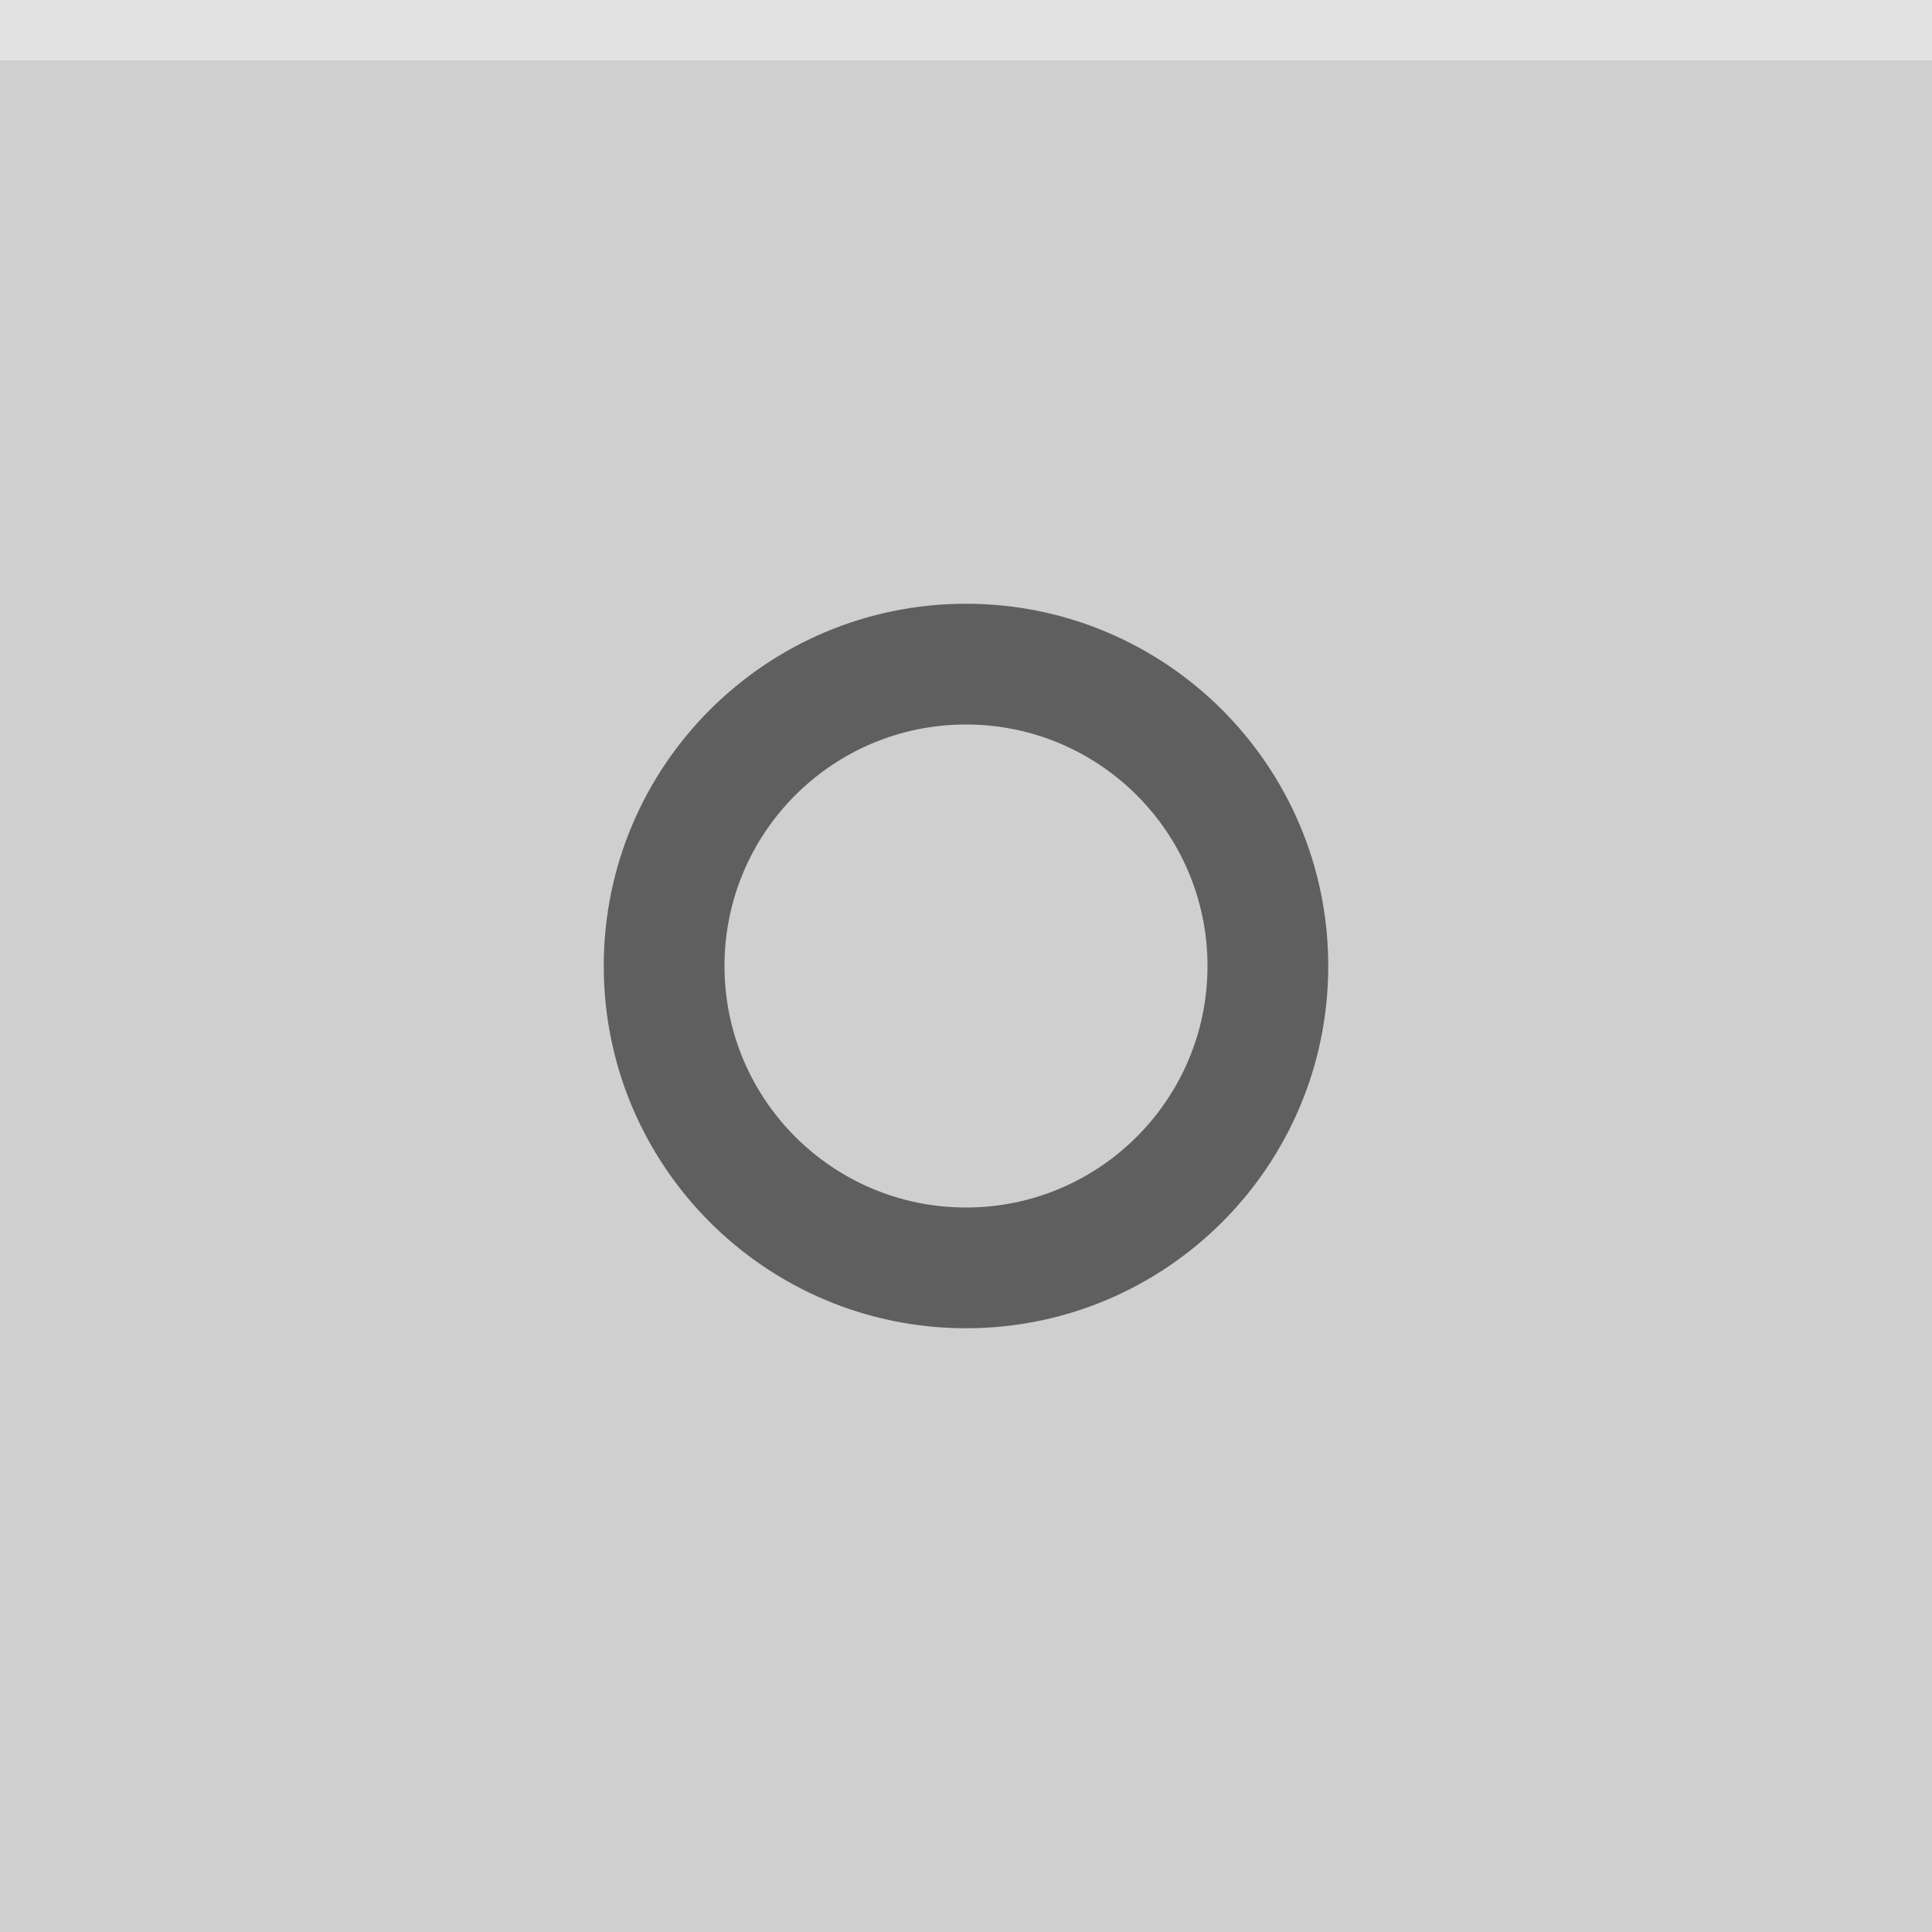
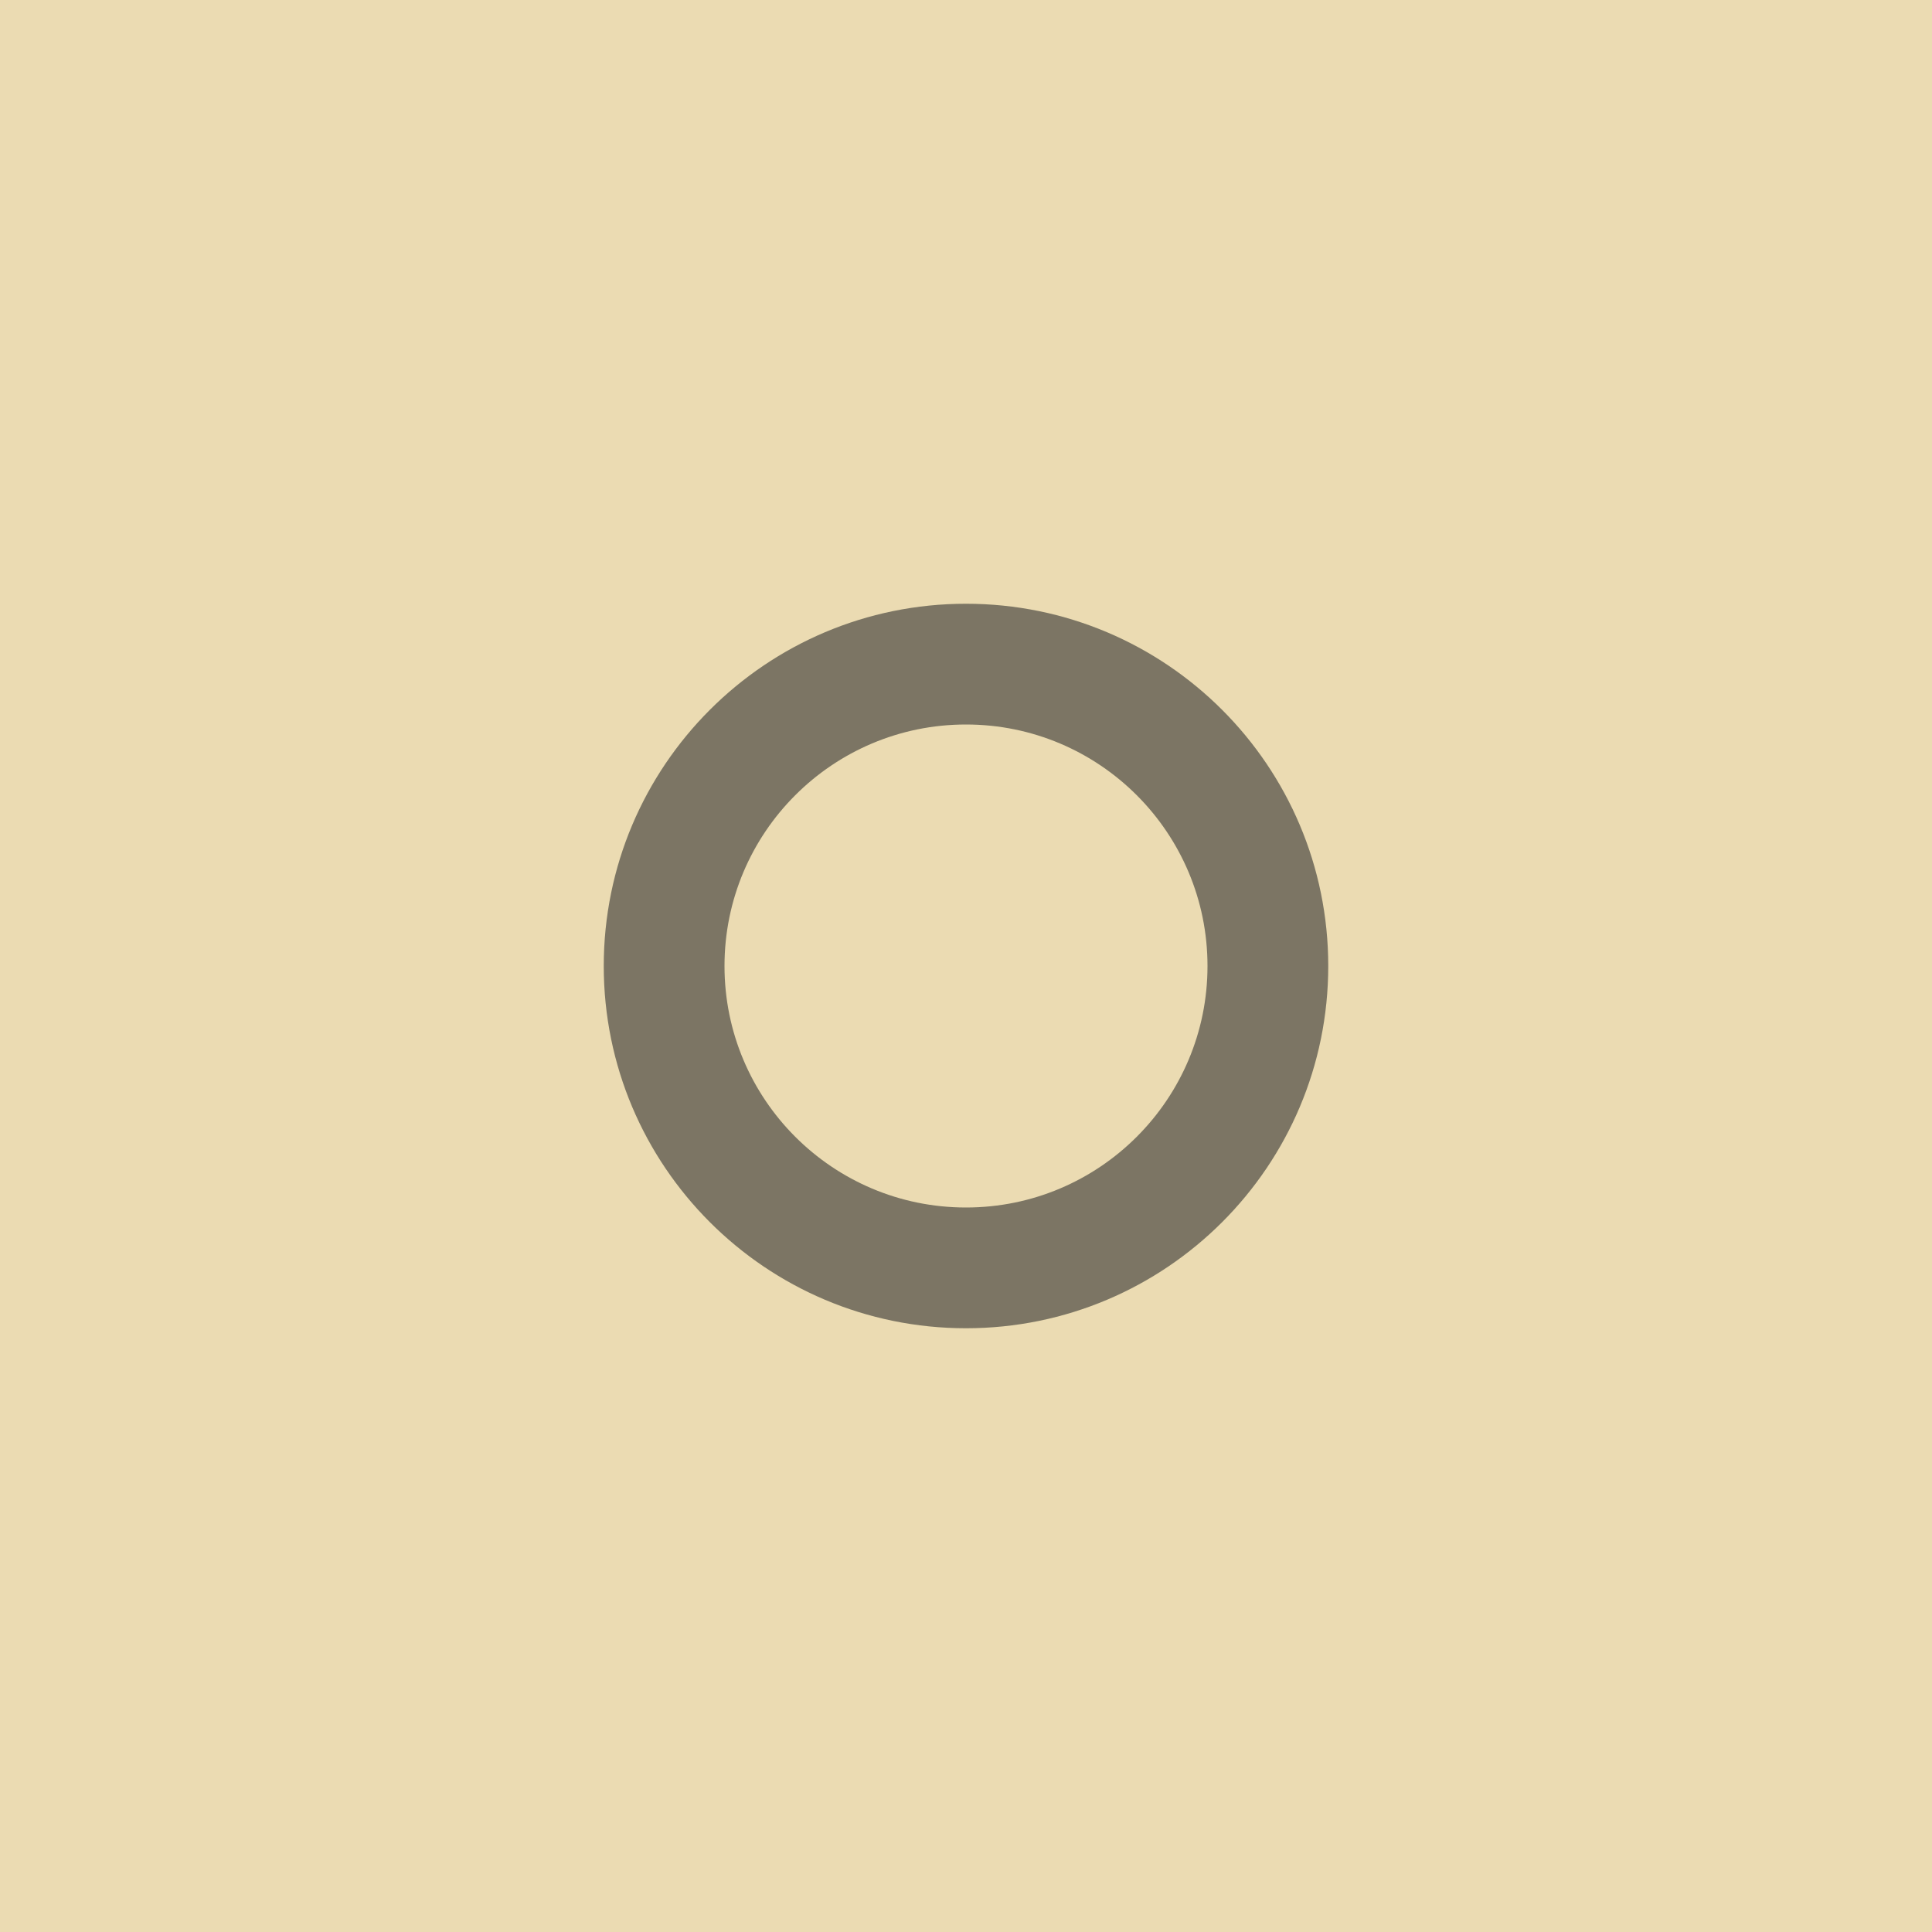
<svg xmlns="http://www.w3.org/2000/svg" width="32" height="32" viewBox="0 0 32 32">
-   <rect width="32" height="32" fill="#cfcfcf" />
-   <rect width="32" height="1" fill="#FFFFFF" fill-opacity="0.4" />
-   <g fill="#000000" opacity="0.54">
+   <rect width="32" height="32" fill="#EBDBB2" />
+   <g fill="#1D2021" opacity="0.54">
    <circle cx="16" cy="16" r="12" opacity="0" />
    <path d="m16 10a6 6 0 0 0 -6 6 6 6 0 0 0 6 6 6 6 0 0 0 6 -6 6 6 0 0 0 -6 -6zm0 2a4 4 0 0 1 4 4 4 4 0 0 1 -4 4 4 4 0 0 1 -4 -4 4 4 0 0 1 4 -4z" />
  </g>
</svg>
